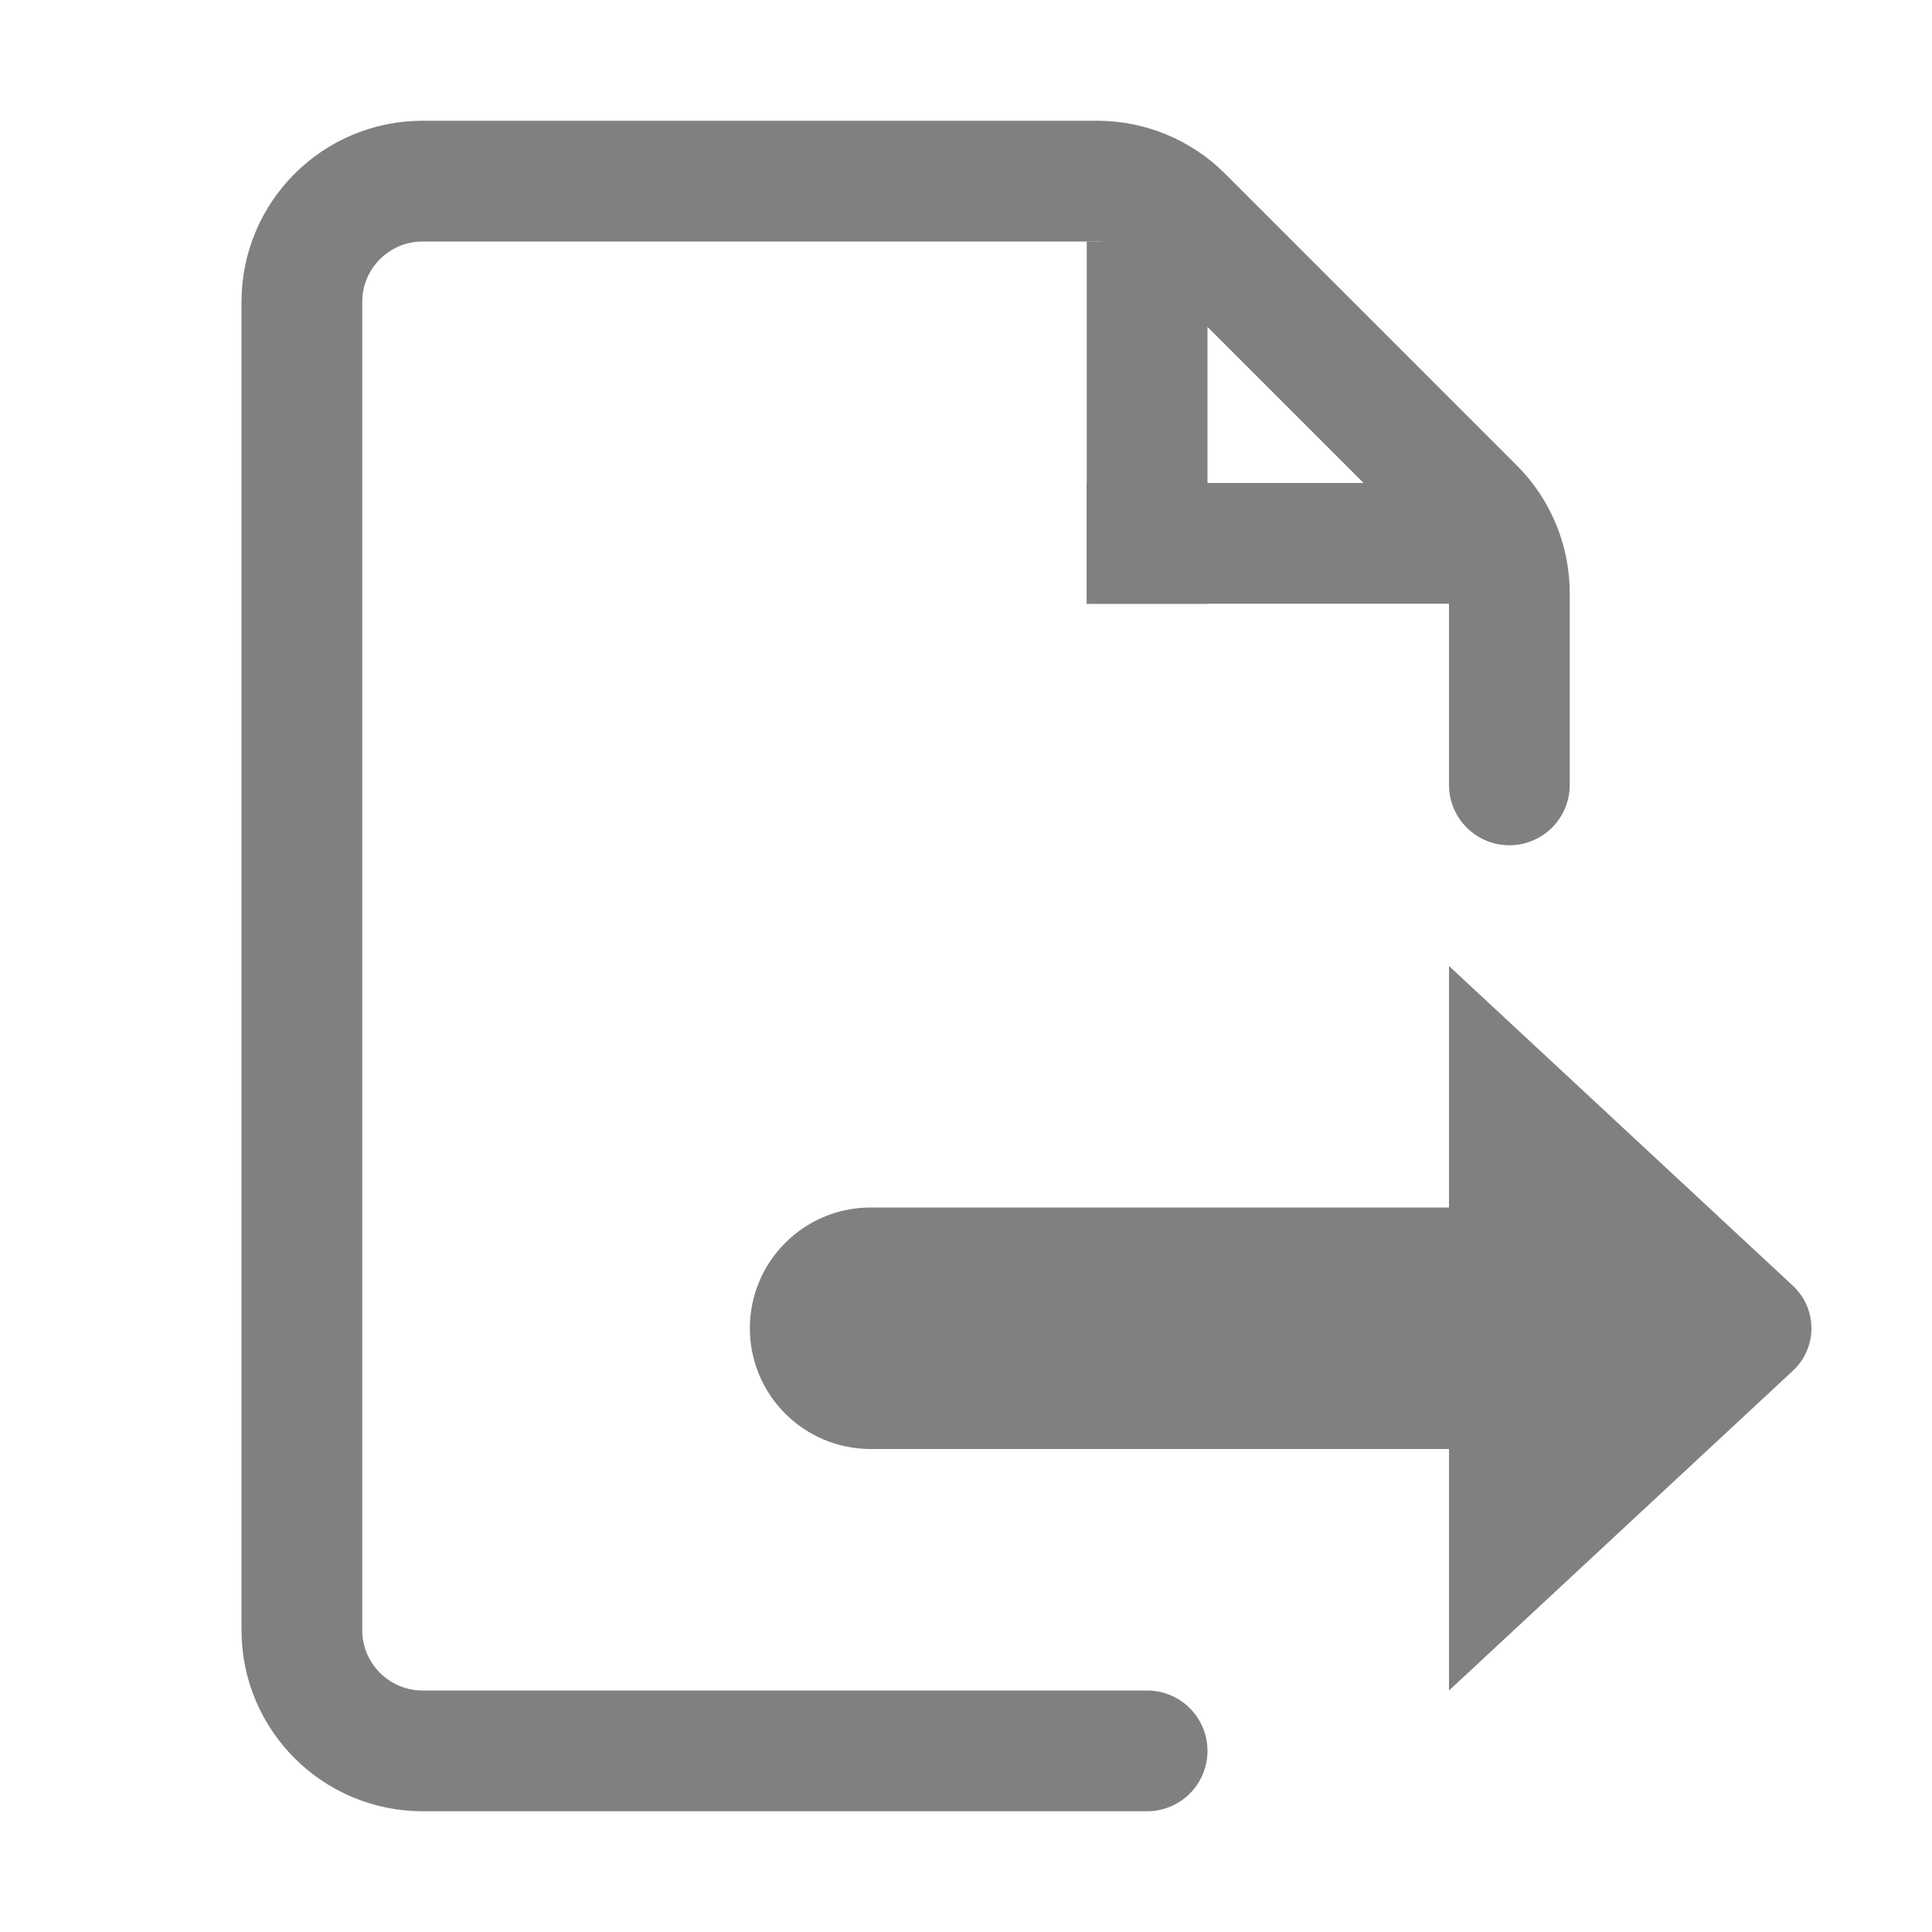
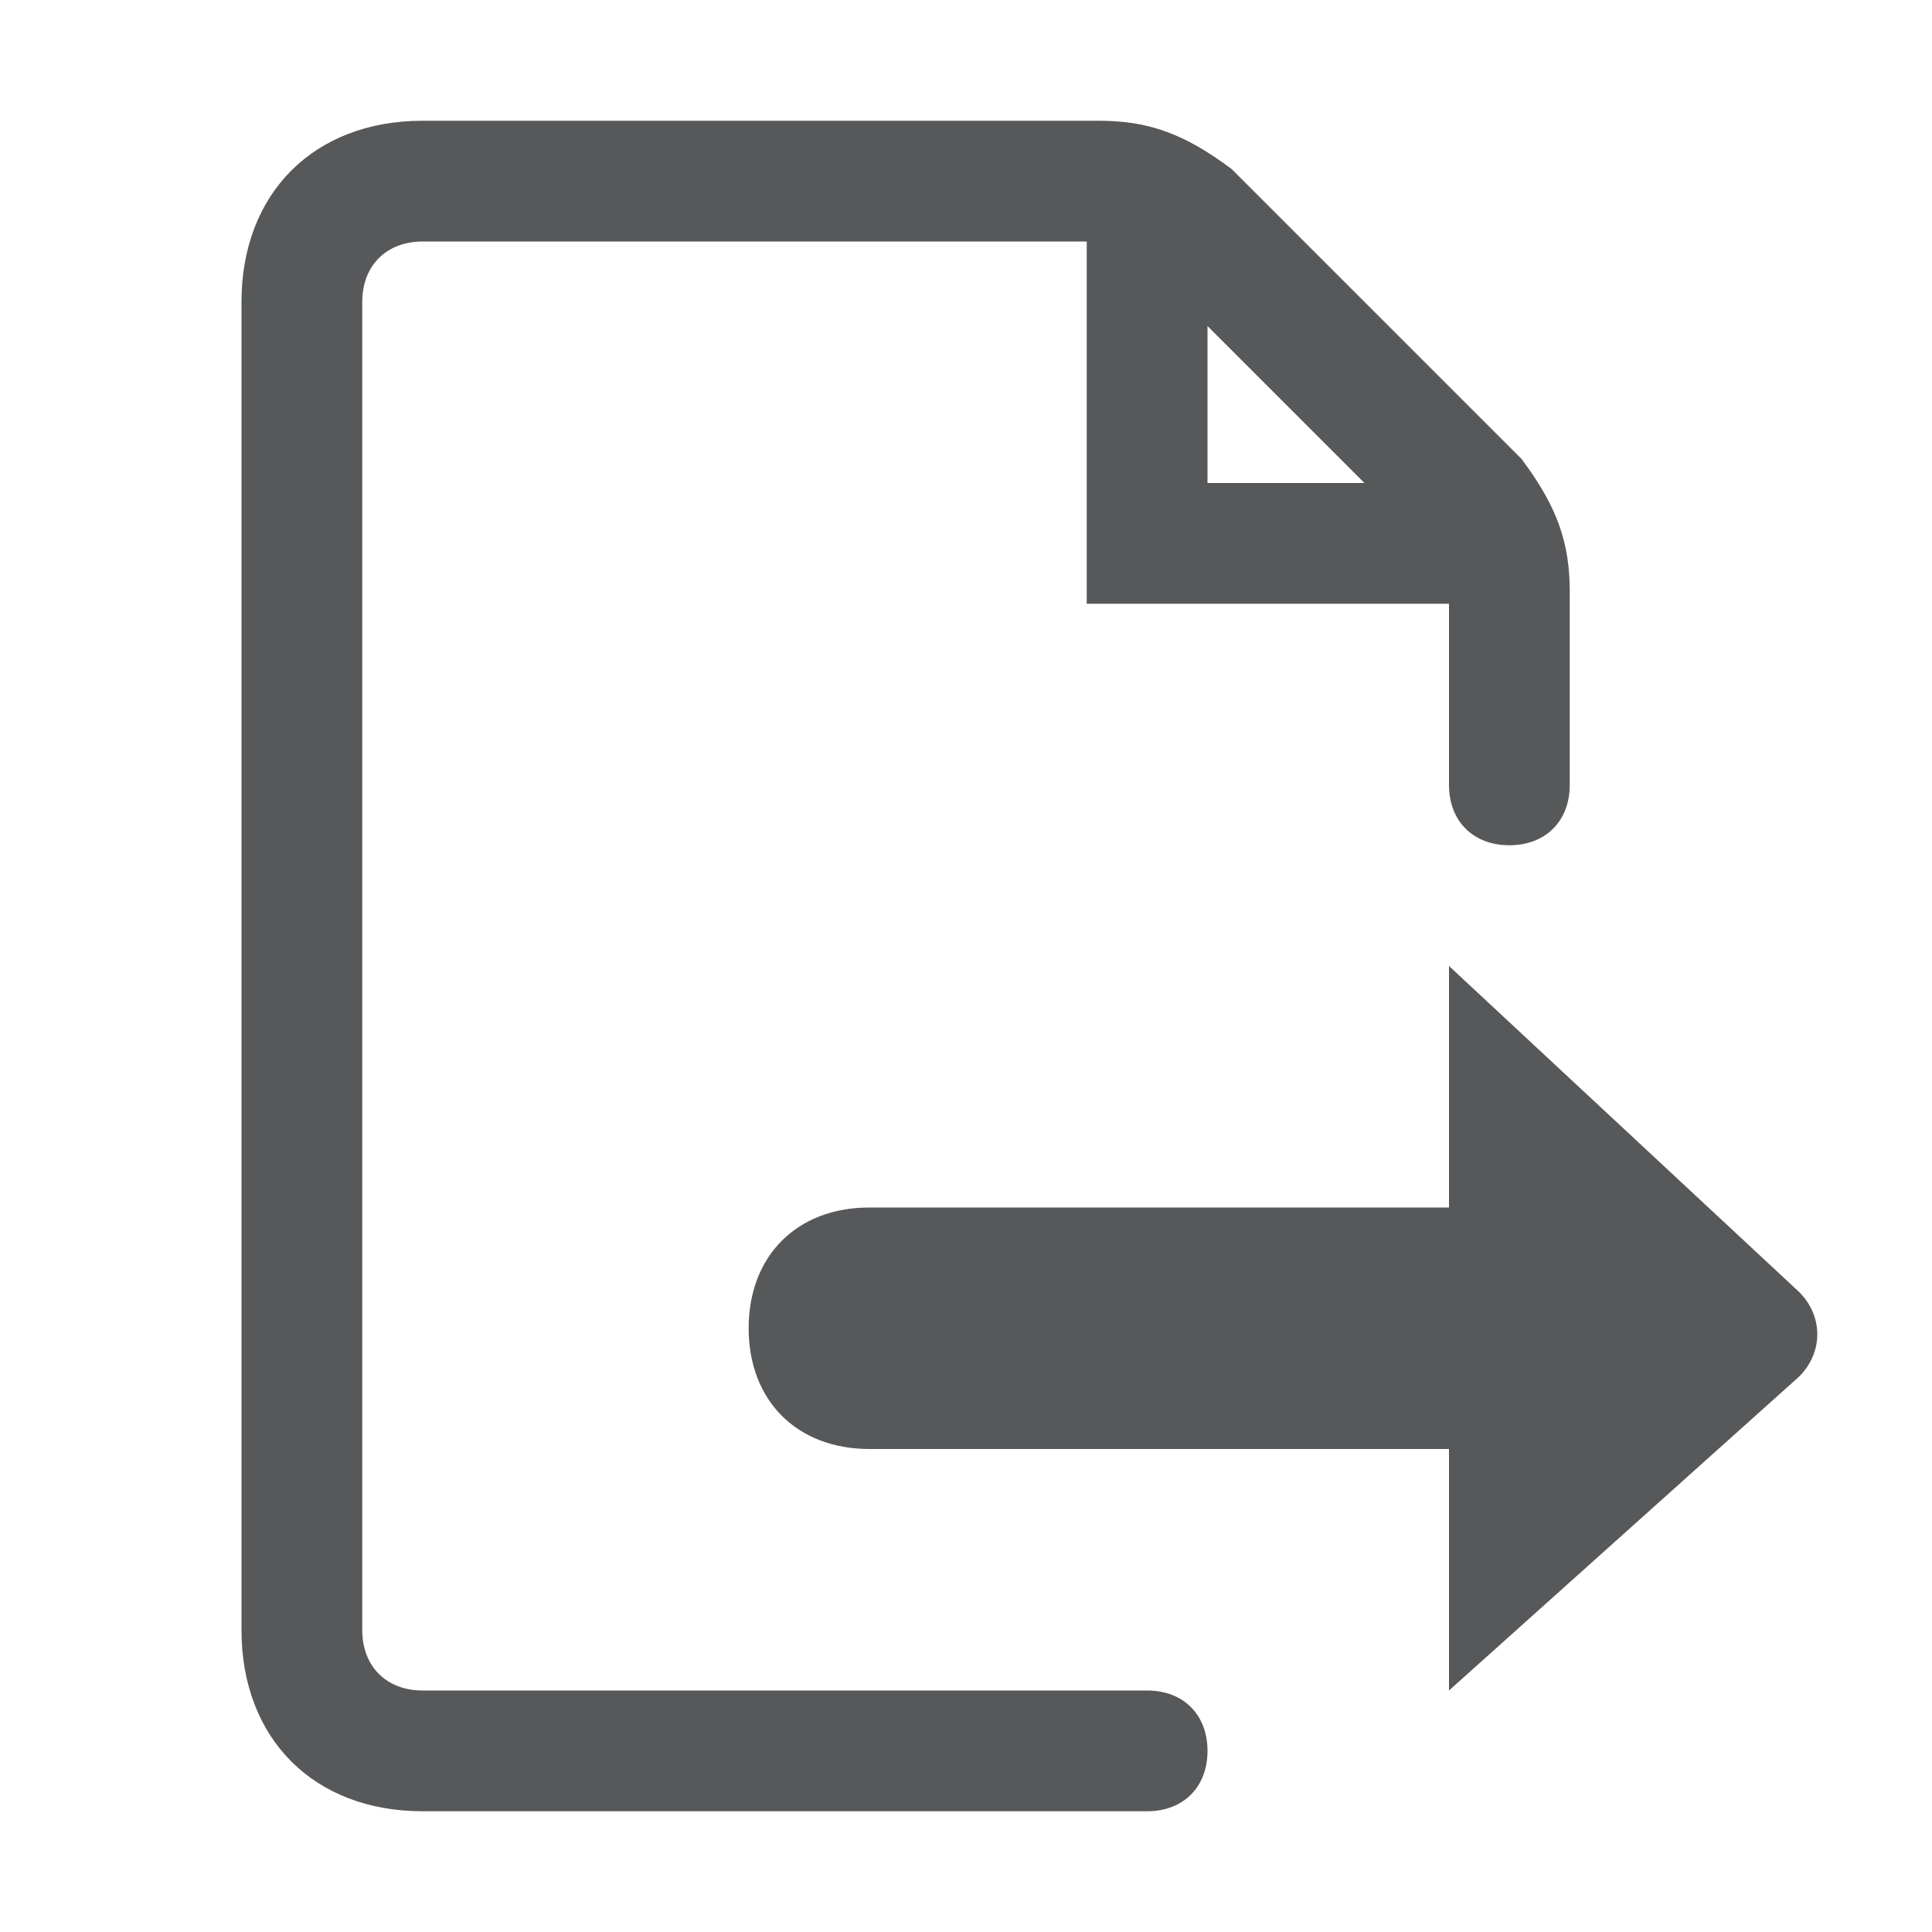
<svg xmlns="http://www.w3.org/2000/svg" version="1.1" id="图层_19" x="0px" y="0px" viewBox="0 0 16 16" style="enable-background:new 0 0 16 16;" xml:space="preserve">
-   <g id="_16">
-     <path style="fill:#808080;" d="M14.85,11.35c0.193-0.181,0.203-0.485,0.022-0.678c-0.007-0.007-0.014-0.015-0.022-0.022L12,8v2   H7.21c-0.552,0-1,0.448-1,1l0,0c0,0.552,0.448,1,1,1H12v2L14.85,11.35z" />
-     <path style="fill:none;stroke:#808080;stroke-linecap:round;stroke-miterlimit:10;" d="M9.5,14.5h-6c-0.552,0-1-0.448-1-1v-11   c0-0.552,0.448-1,1-1h5.59c0.262,0.001,0.514,0.105,0.7,0.29l2.42,2.42c0.185,0.186,0.289,0.438,0.29,0.7V6.5" />
-     <line style="fill:none;stroke:#808080;stroke-miterlimit:10;" x1="9.5" y1="2" x2="9.5" y2="5" />
-     <line style="fill:none;stroke:#808080;stroke-miterlimit:10;" x1="12" y1="4.5" x2="9" y2="4.5" />
+   <style type="text/css">
+ 	.st0{opacity:0.75;}
+ 	.st1{fill:#1F2022;}
+ </style>
+   <g class="st0">
+     <path class="st1" d="M14.9,10.7L12,8v2H7.2c-0.6,0-1,0.4-1,1s0.4,1,1,1H12v2l2.9-2.6C15.1,11.2,15.1,10.9,14.9,10.7z" />
+     <path class="st1" d="M9.5,14h-6C3.2,14,3,13.8,3,13.5v-11C3,2.2,3.2,2,3.5,2H9v2v1h1h2v1.5C12,6.8,12.2,7,12.5,7S13,6.8,13,6.5V4.9   c0-0.4-0.1-0.7-0.4-1.1l-2.4-2.4C9.8,1.1,9.5,1,9.1,1H3.5C2.6,1,2,1.6,2,2.5v11C2,14.4,2.6,15,3.5,15h6c0.3,0,0.5-0.2,0.5-0.5   S9.8,14,9.5,14z M11.3,4H10V2.7L11.3,4z" />
  </g>
</svg>
